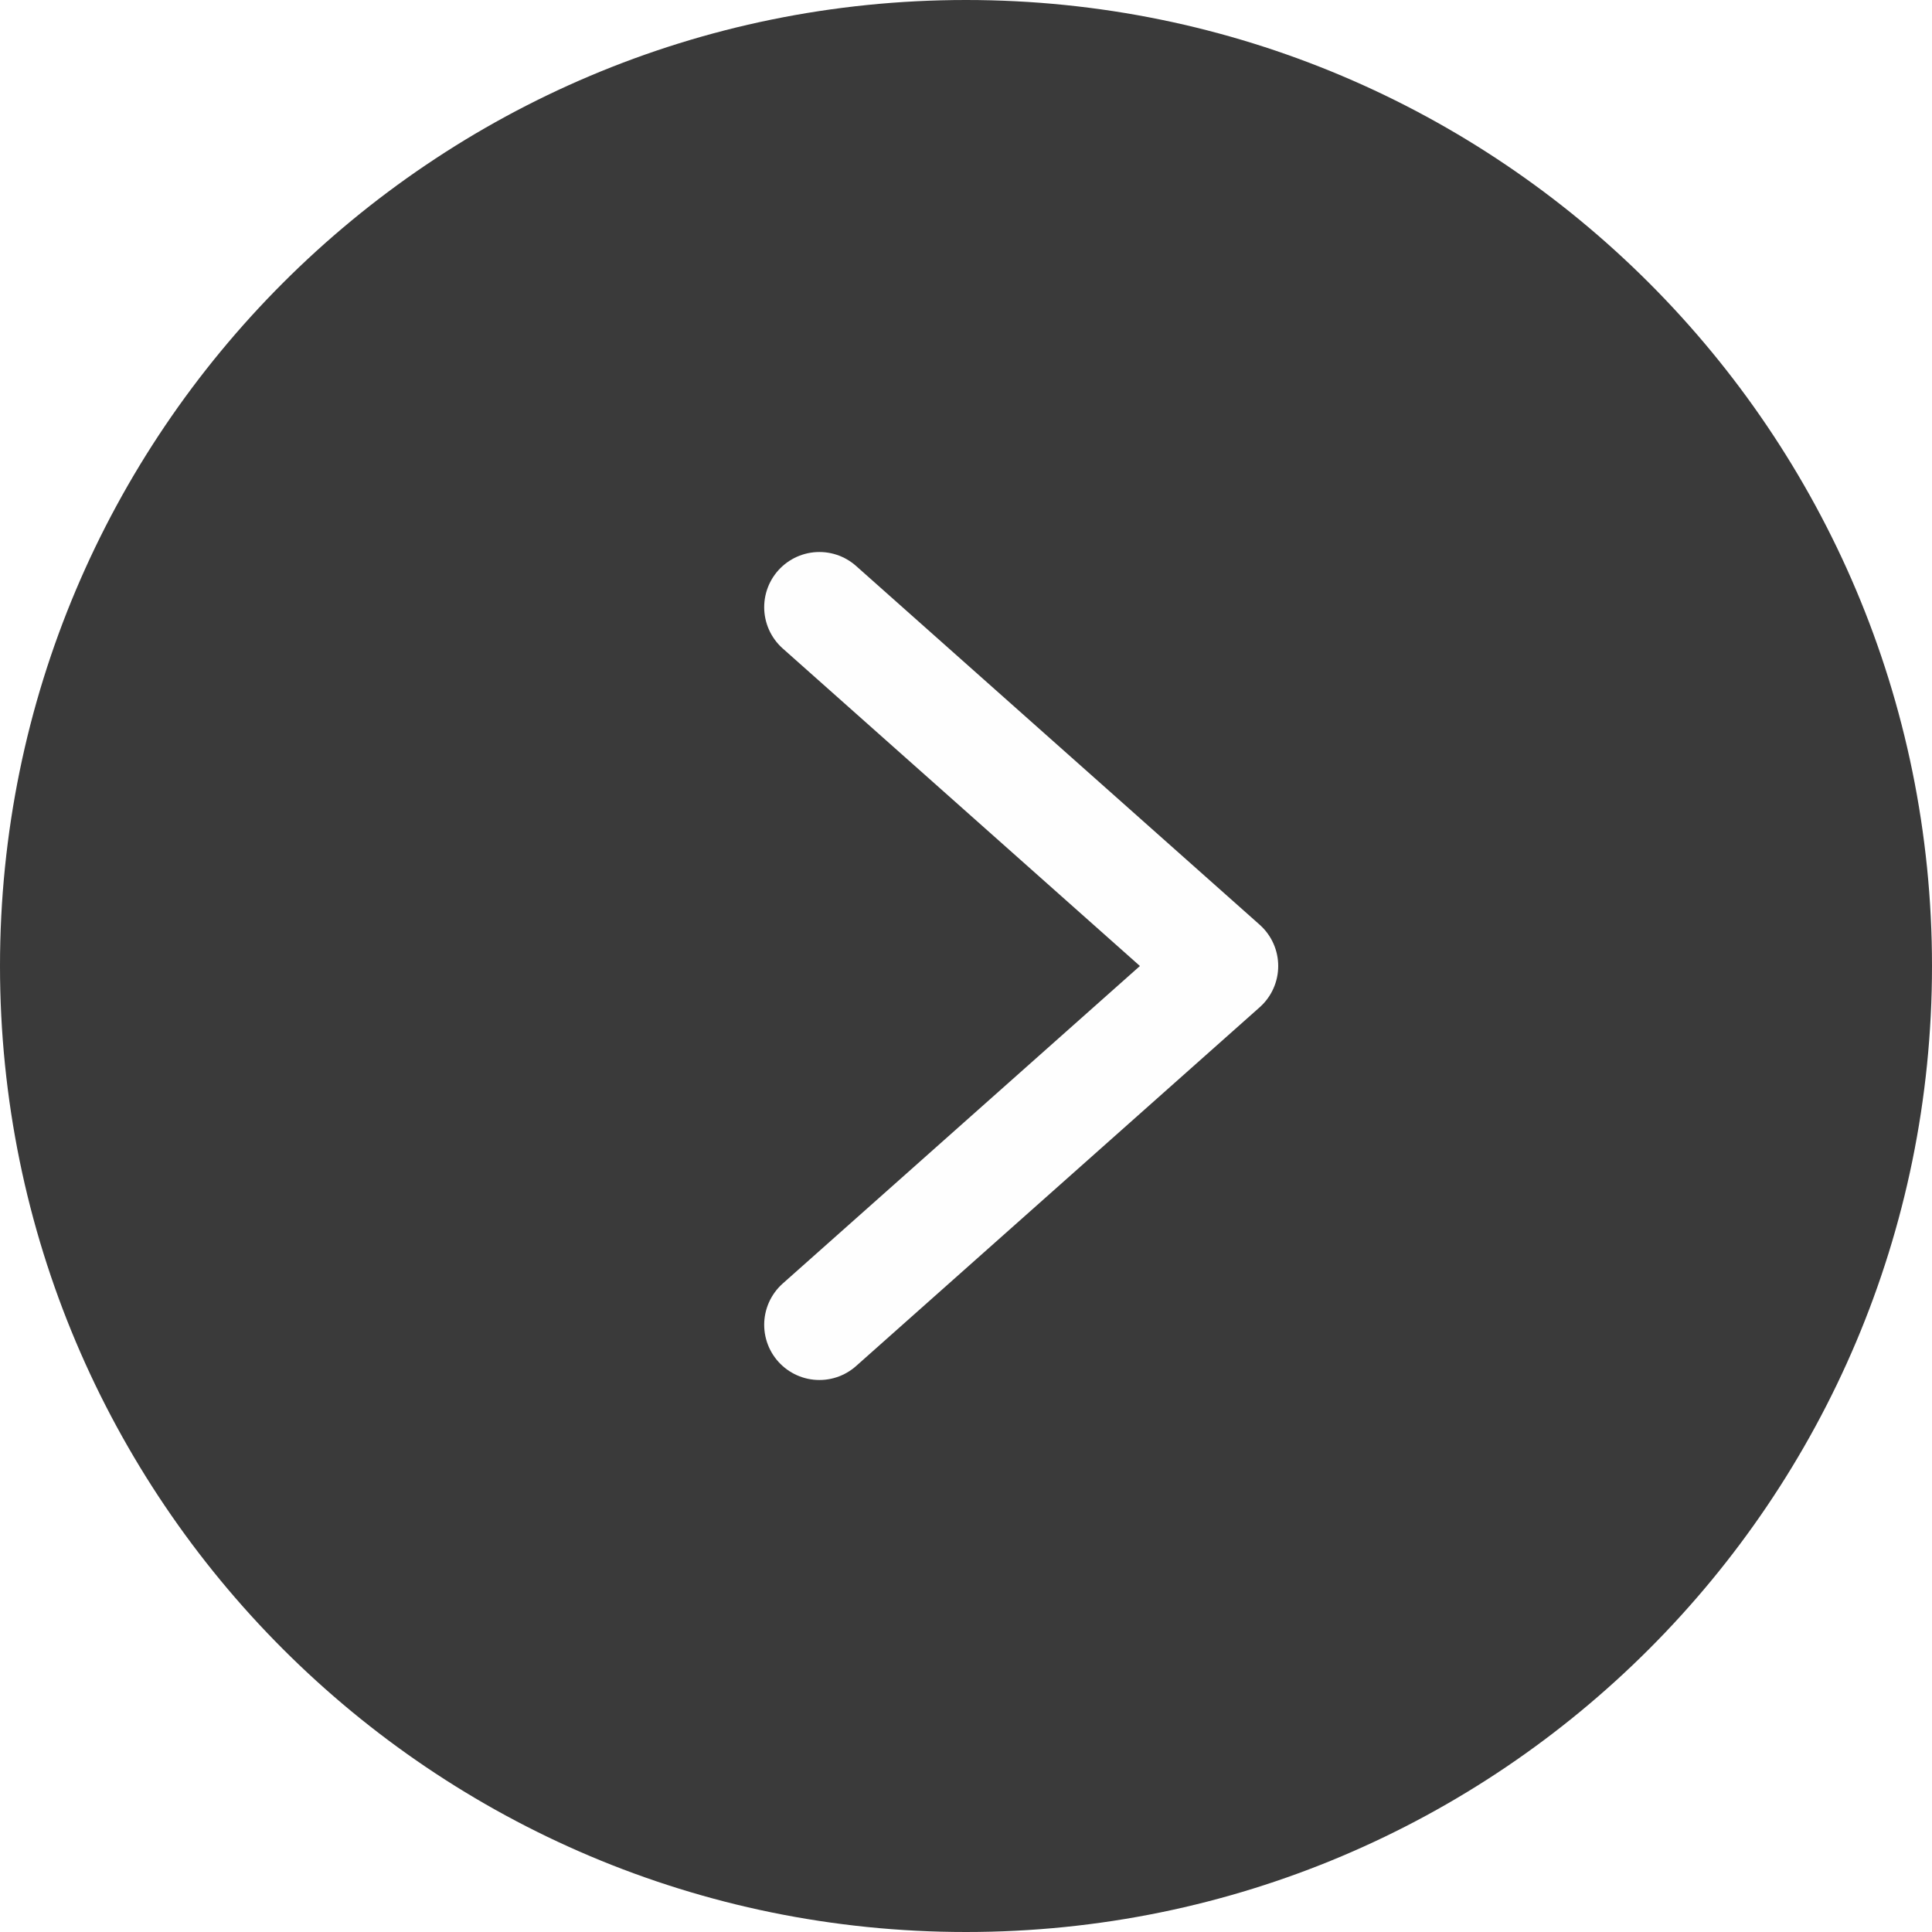
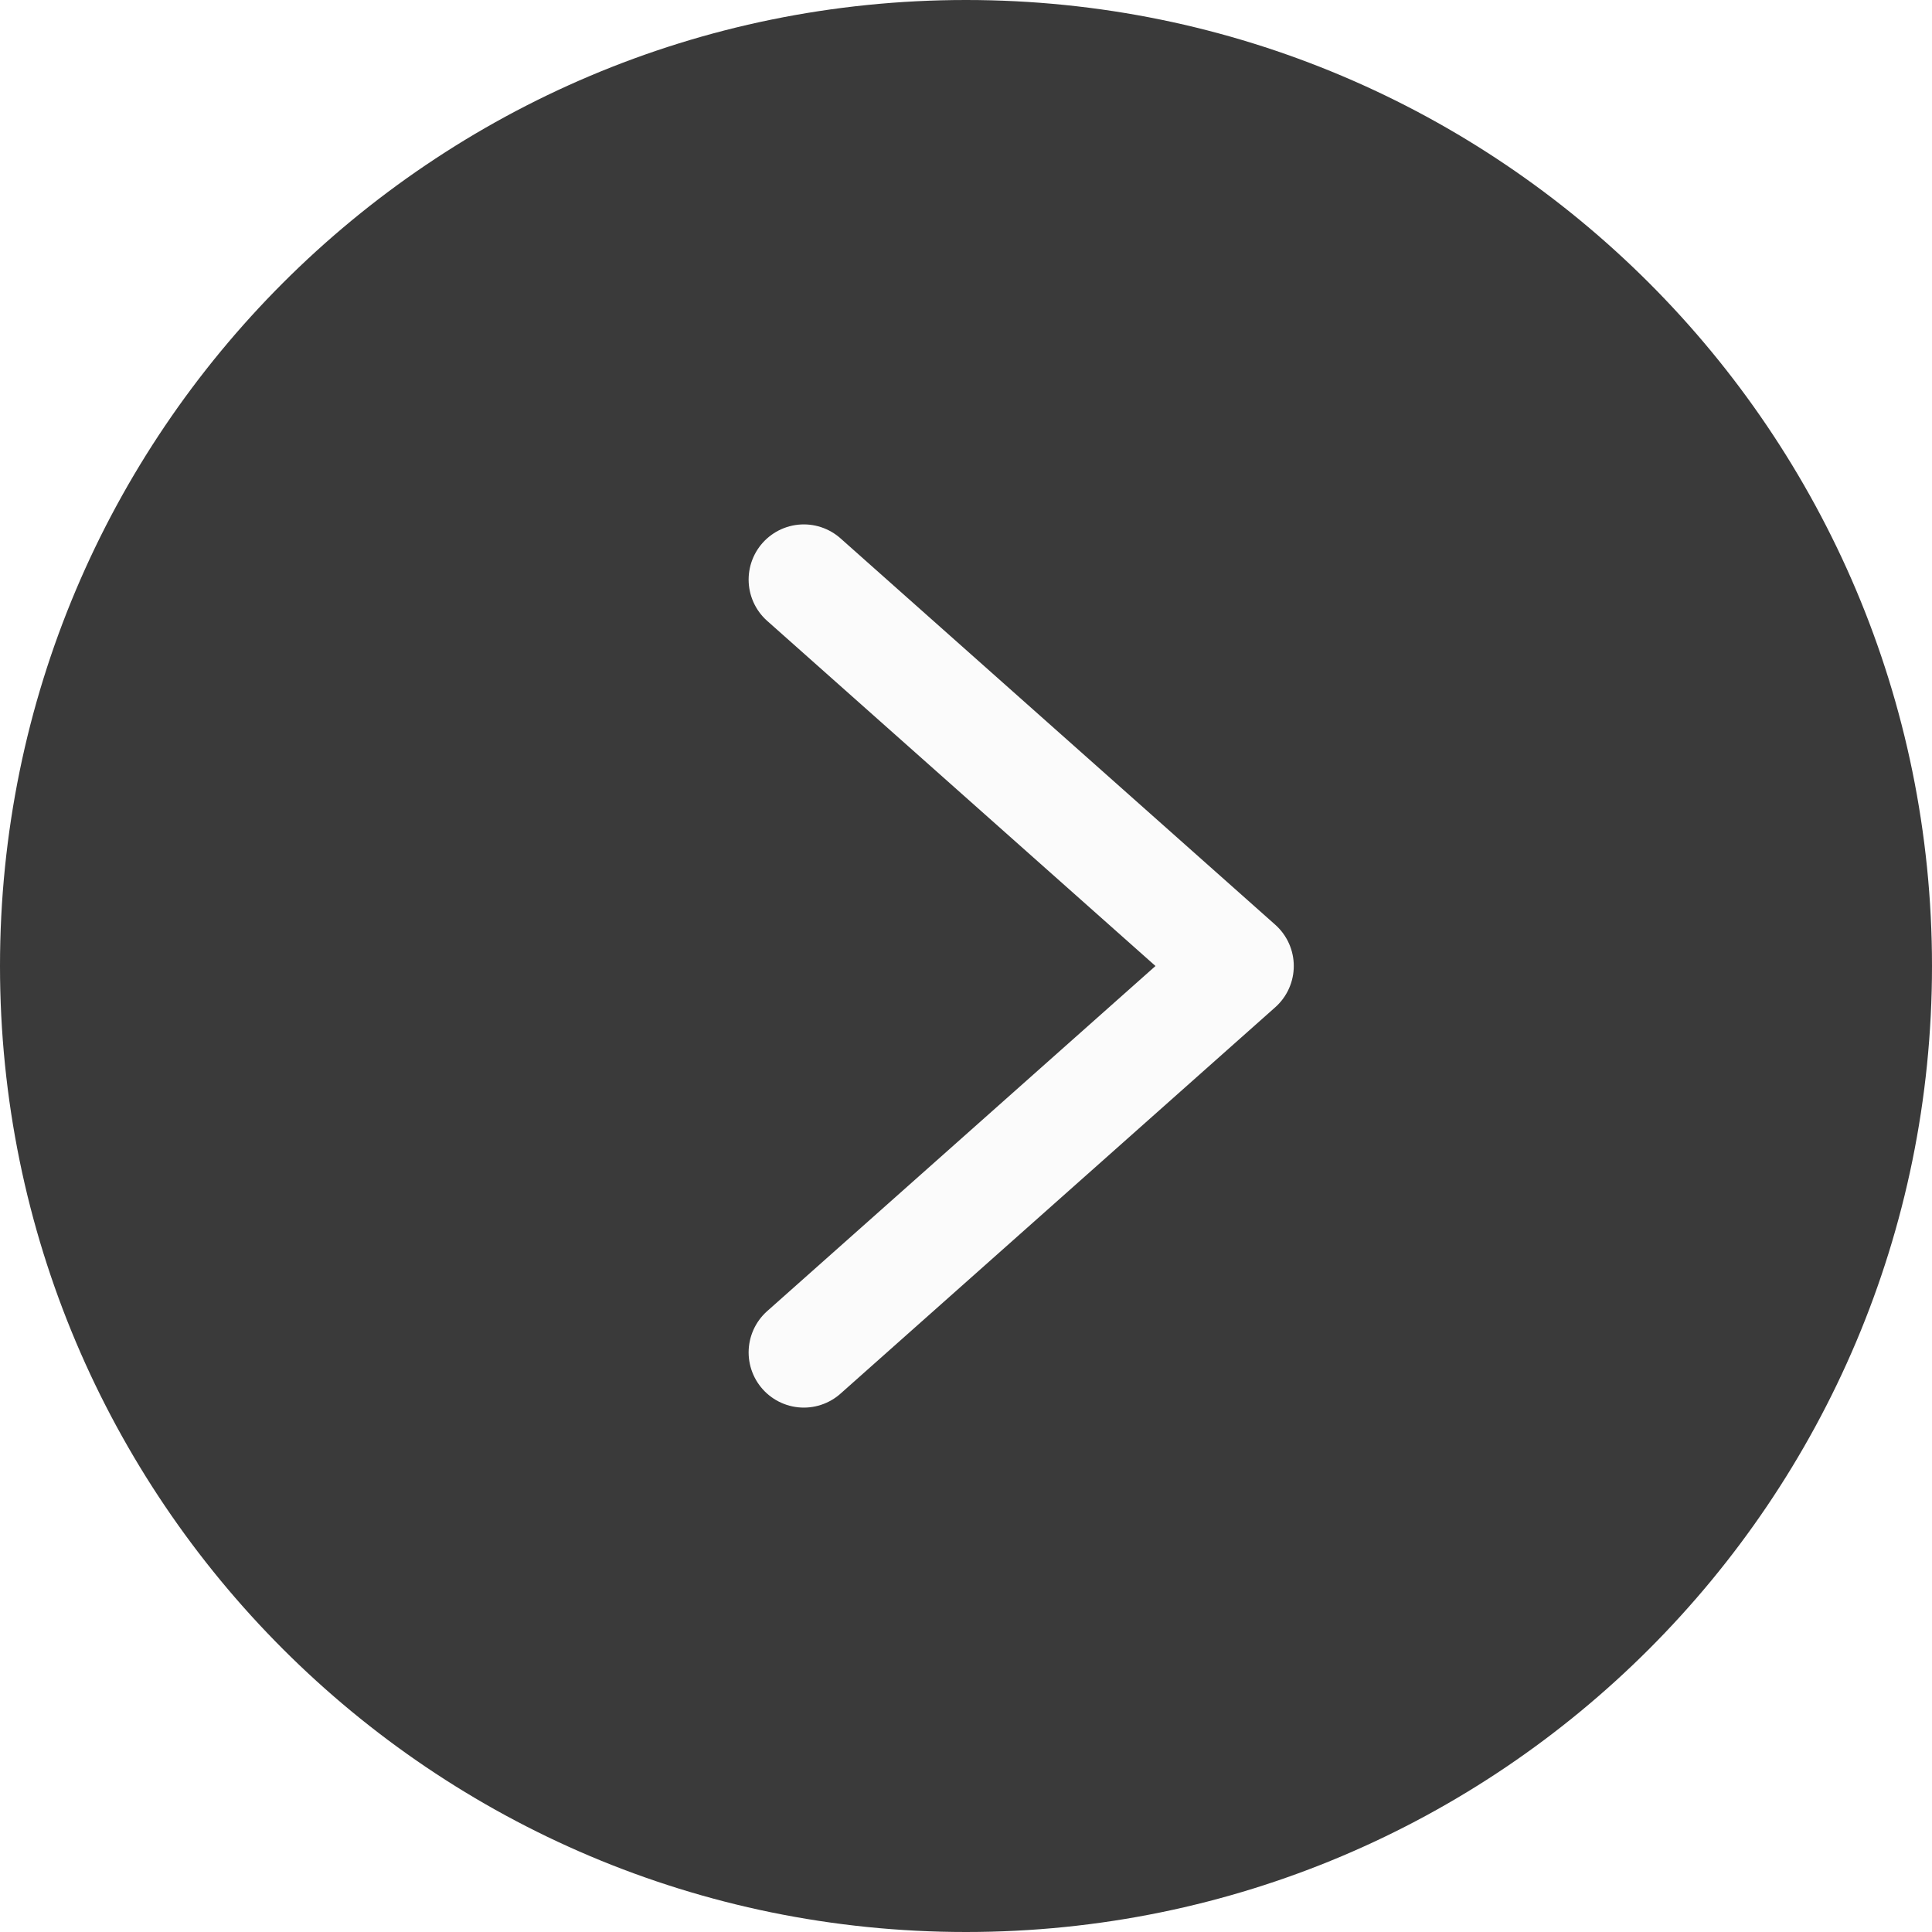
<svg xmlns="http://www.w3.org/2000/svg" width="35" height="35" viewBox="0 0 35 35" fill="none">
  <rect width="35" height="35" rx="17.5" fill="#3A3A3A" />
-   <path d="M14.844 11L22.156 17.5L14.844 24" stroke="#FEFEFE" stroke-width="2" stroke-linecap="round" stroke-linejoin="round" />
+   <path d="M14.562 24.5L22.438 17.5L14.562 10.5" stroke="#FBFBFB" stroke-width="2" stroke-linecap="round" stroke-linejoin="round" />
</svg>
